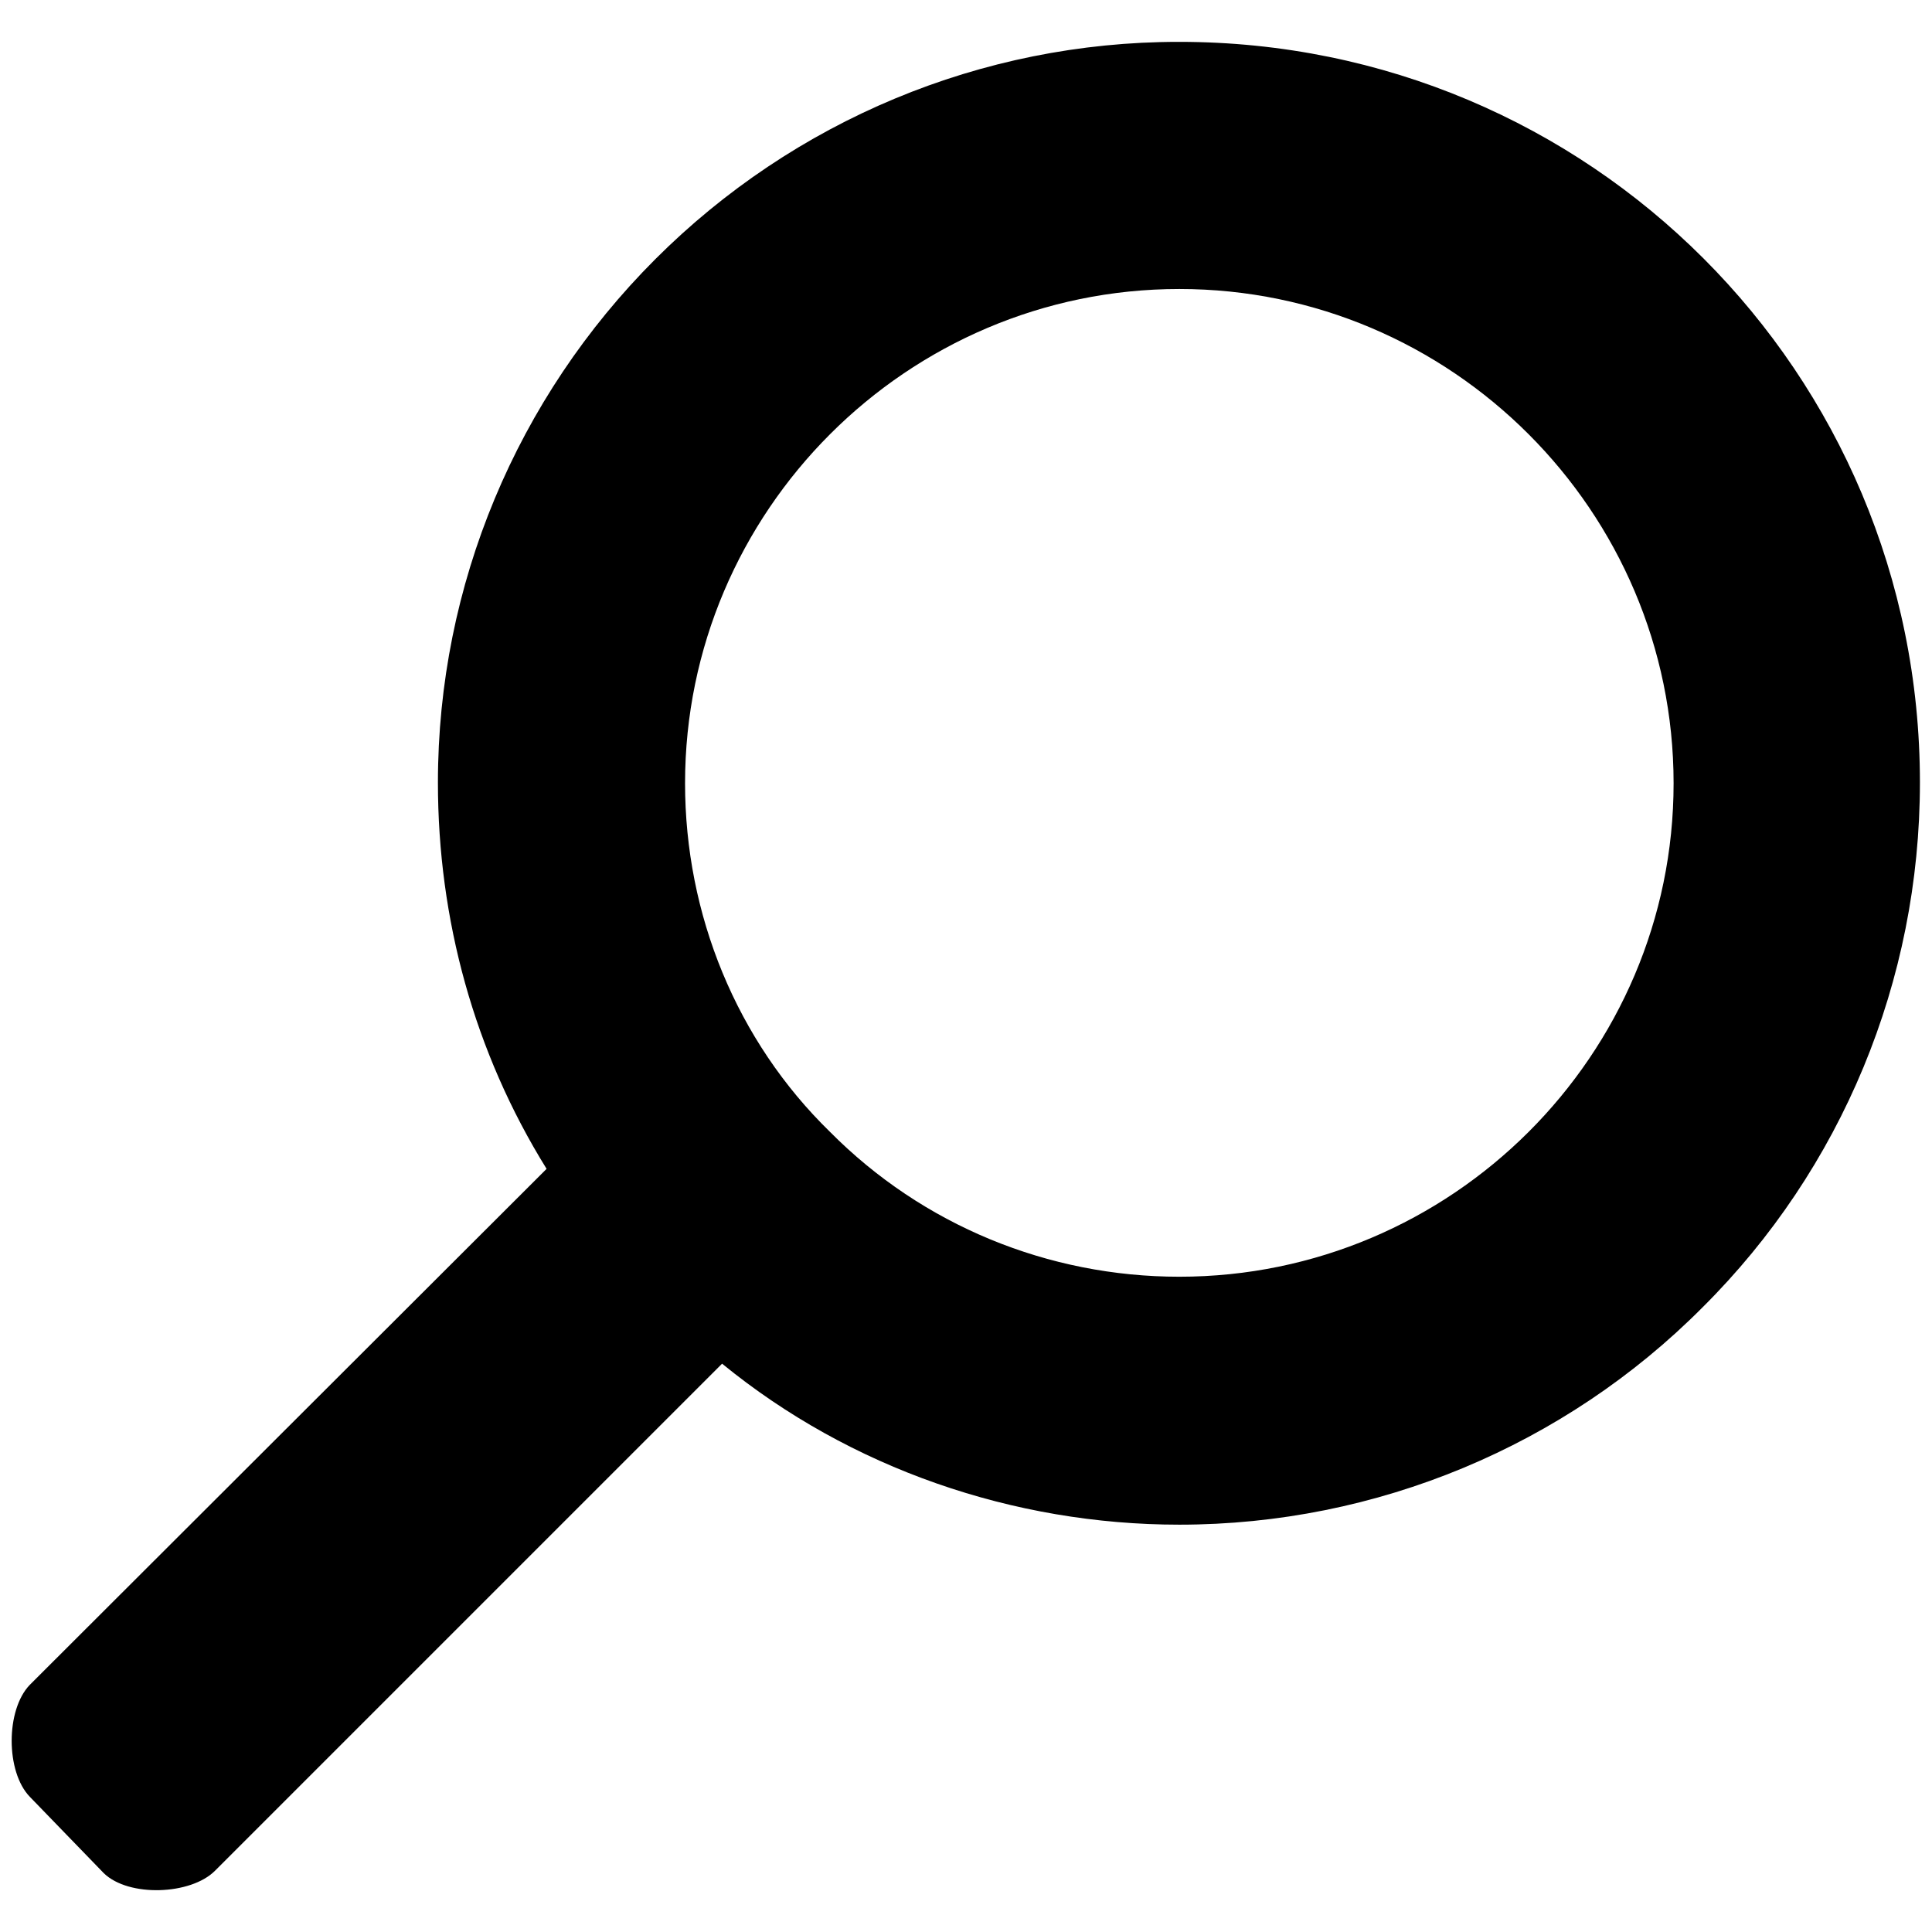
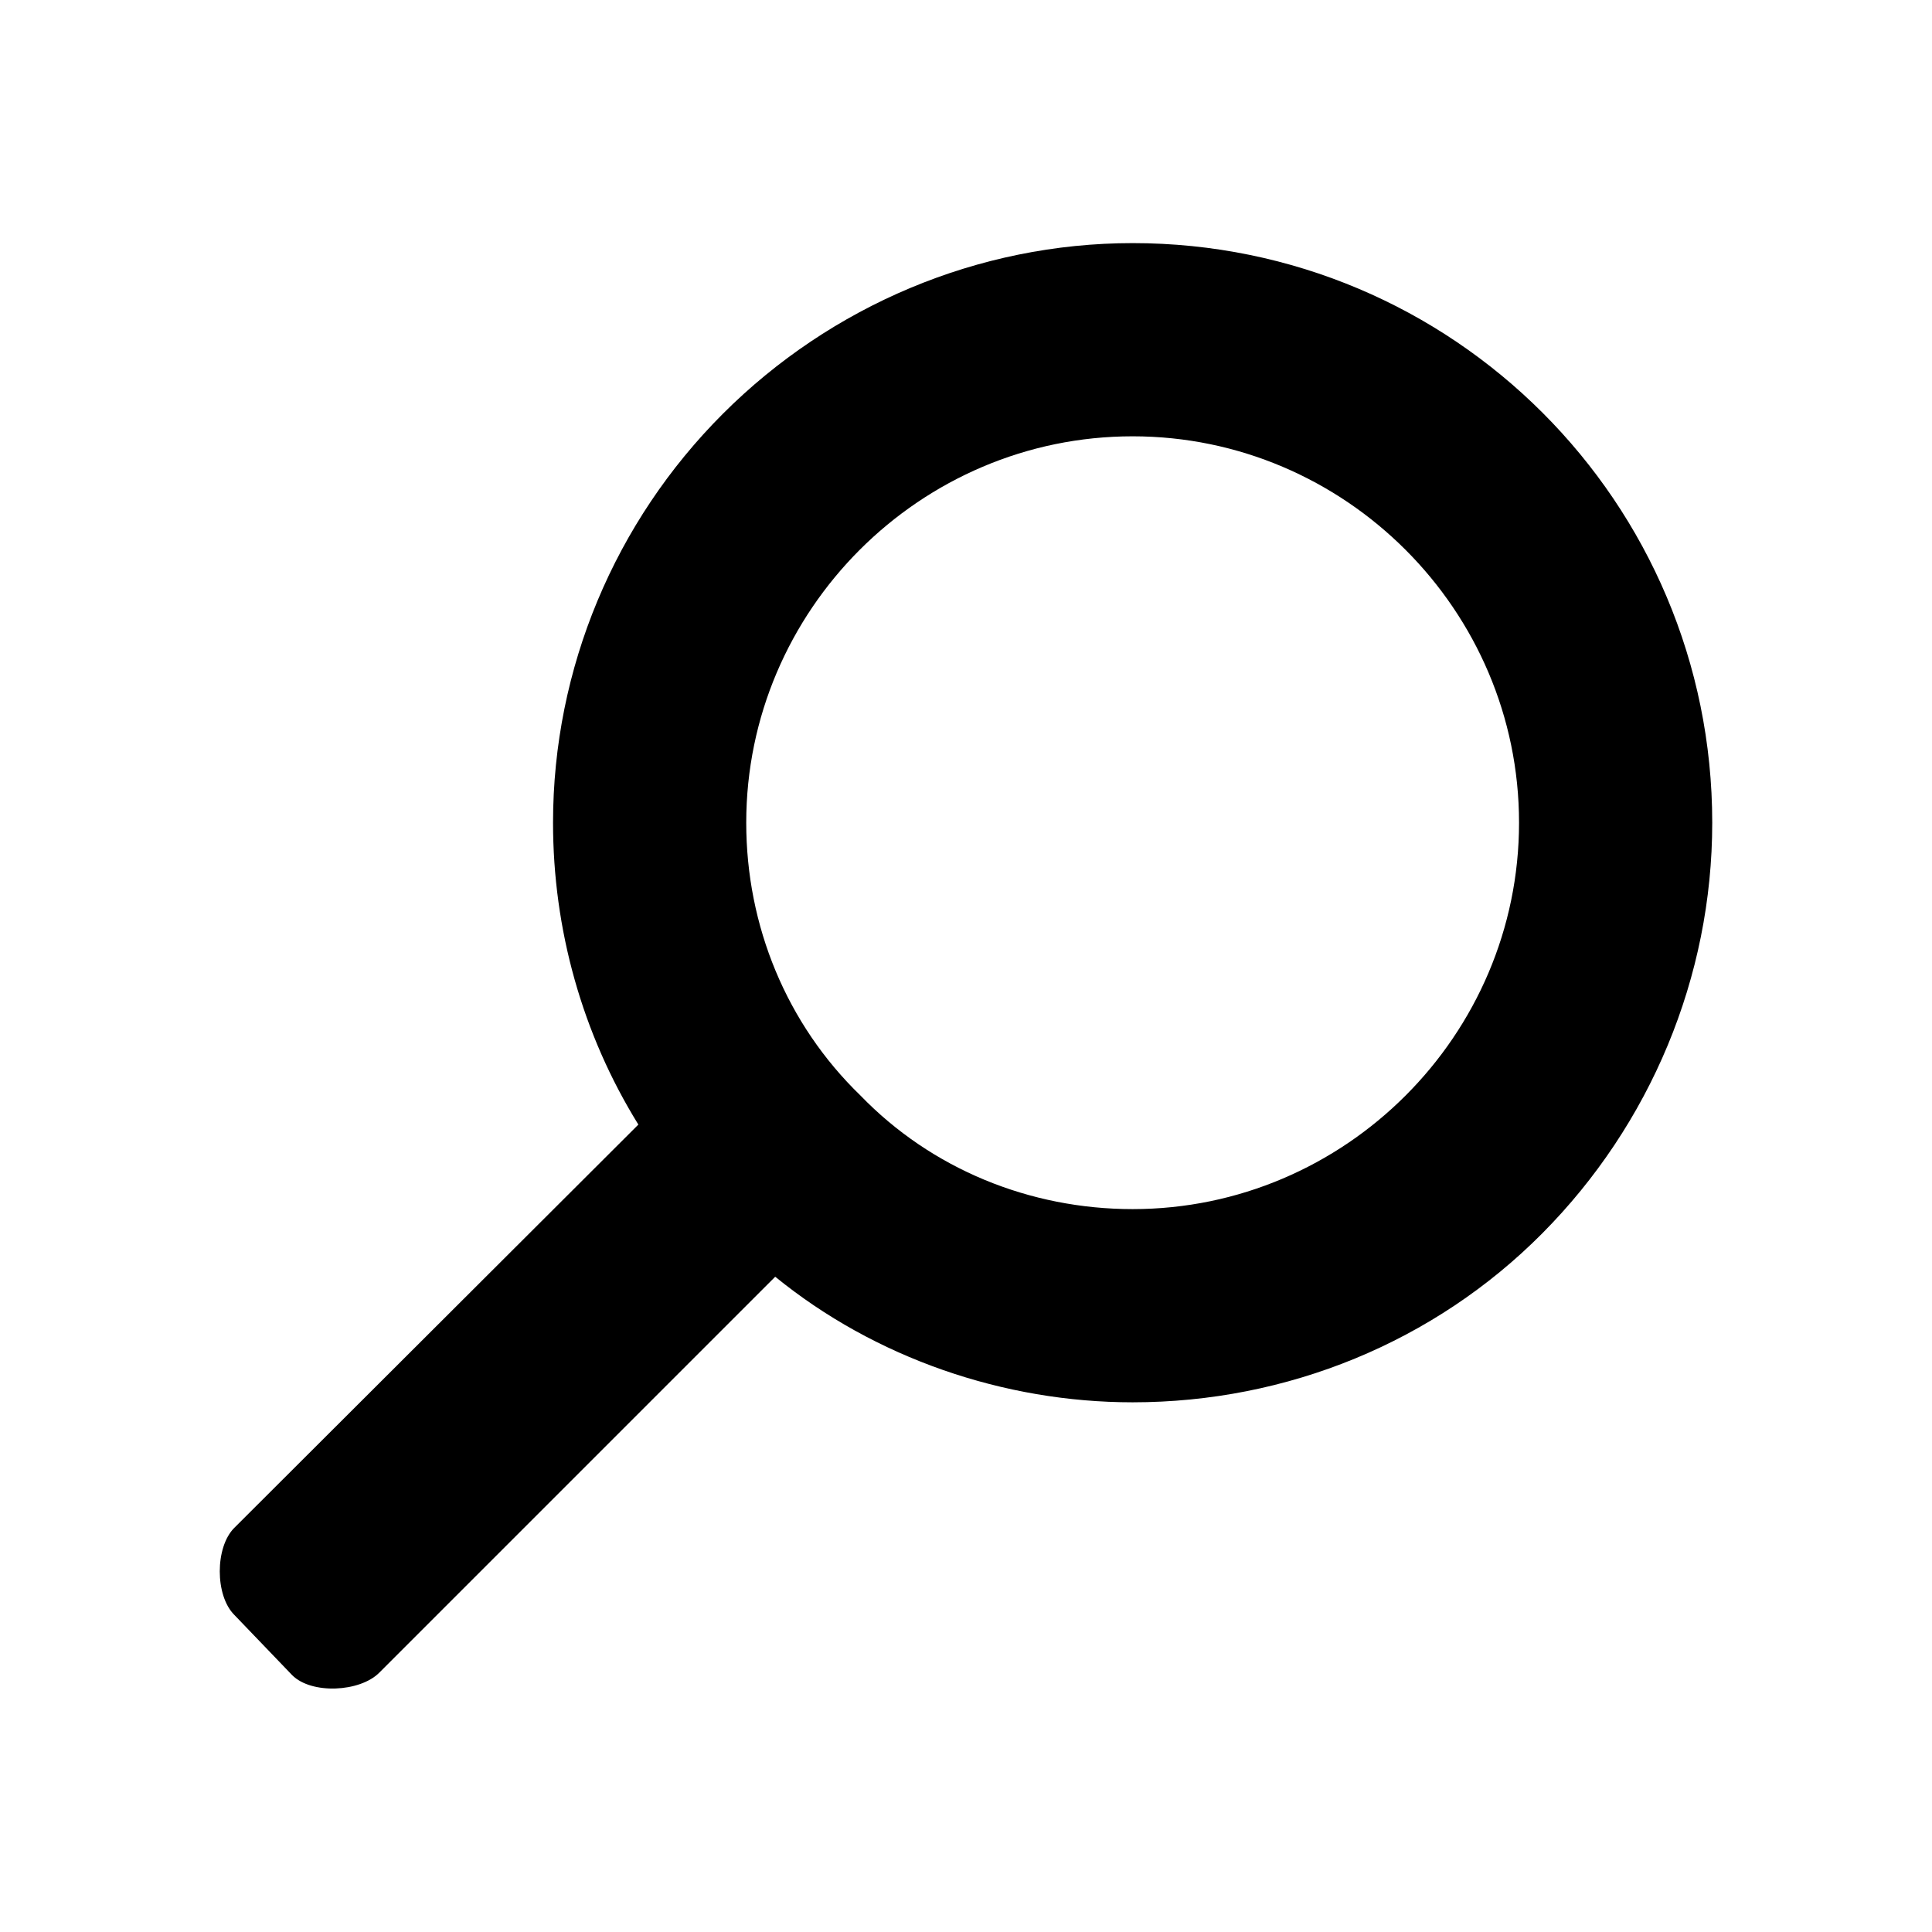
<svg xmlns="http://www.w3.org/2000/svg" viewBox="0 0 24 24">
-   <path d="M14.65 3.59c-3.38 0-6.14 2.76-6.14 6.14 0 1.63.64 3.2 1.8 4.33 1.15 1.16 2.71 1.8 4.34 1.8 3.38 0 6.14-2.75 6.14-6.13s-2.76-6.14-6.14-6.14m0-3.07c5.1 0 9.2 4.11 9.2 9.2 0 2.46-.97 4.8-2.7 6.52-1.71 1.72-4.05 2.7-6.5 2.7-2.06 0-4.09-.7-5.68-2l-6.3 6.3c-.3.3-1.07.33-1.38.03l-.92-.95c-.3-.31-.3-1.08 0-1.39l6.42-6.41c-.9-1.45-1.35-3.1-1.35-4.8 0-2.45.98-4.78 2.7-6.5s4.05-2.7 6.5-2.7" />
+   <path d="M14.07 5.42c-2.64 0-4.8 2.16-4.8 4.8 0 1.28.5 2.5 1.42 3.39.88.91 2.1 1.41 3.38 1.41 2.64 0 4.8-2.16 4.8-4.8s-2.16-4.8-4.8-4.8m0-2.4c3.98 0 7.2 3.22 7.2 7.2 0 1.92-.77 3.75-2.11 5.1s-3.17 2.1-5.09 2.1c-1.6 0-3.2-.55-4.44-1.56l-4.92 4.92c-.24.24-.84.27-1.08.03l-.72-.75c-.24-.24-.24-.84 0-1.08l5.02-5.01c-.7-1.13-1.06-2.43-1.06-3.75 0-1.92.77-3.74 2.11-5.08s3.17-2.12 5.09-2.12" />
</svg>
